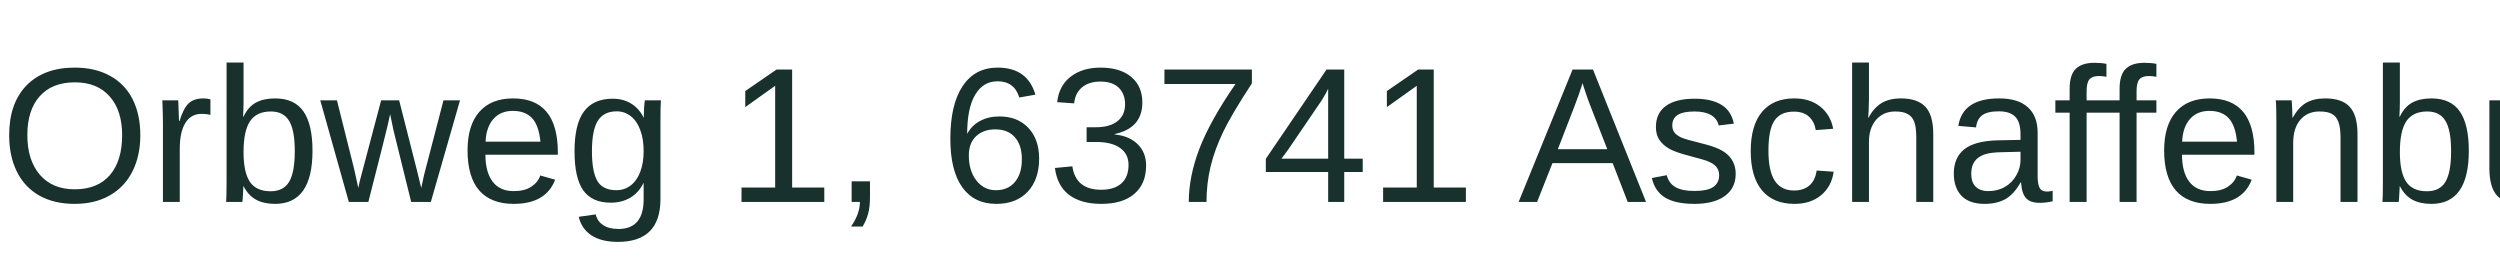
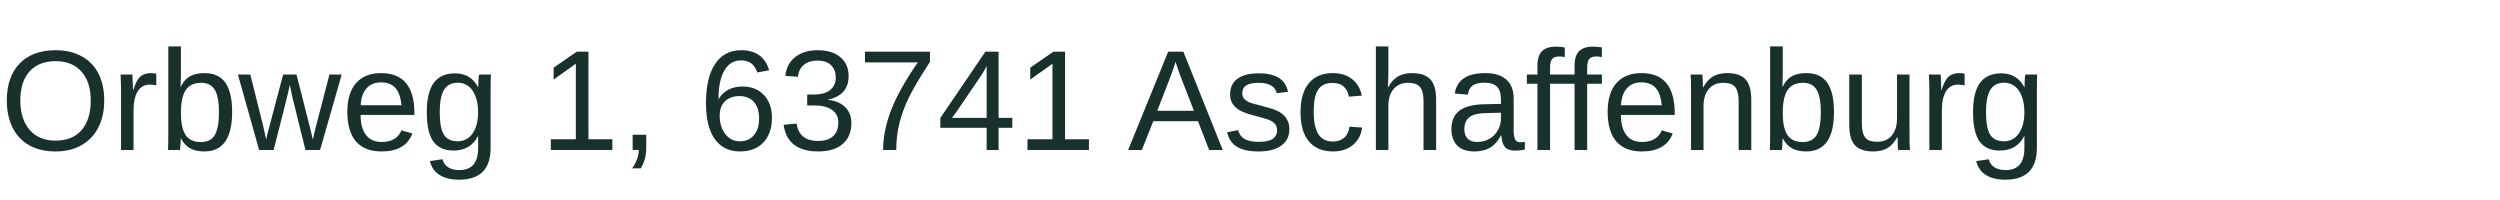
- <svg xmlns="http://www.w3.org/2000/svg" viewBox="0 0 260 28" width="260" height="28">
+ <svg xmlns="http://www.w3.org/2000/svg" viewBox="0 0 350 28" width="350" height="28">
  <text x="0" y="21" font-family="Arial,Helvetica,sans-serif" font-size="20" fill="#18312c">Orbweg 1, 63741 Aschaffenburg</text>
</svg>
